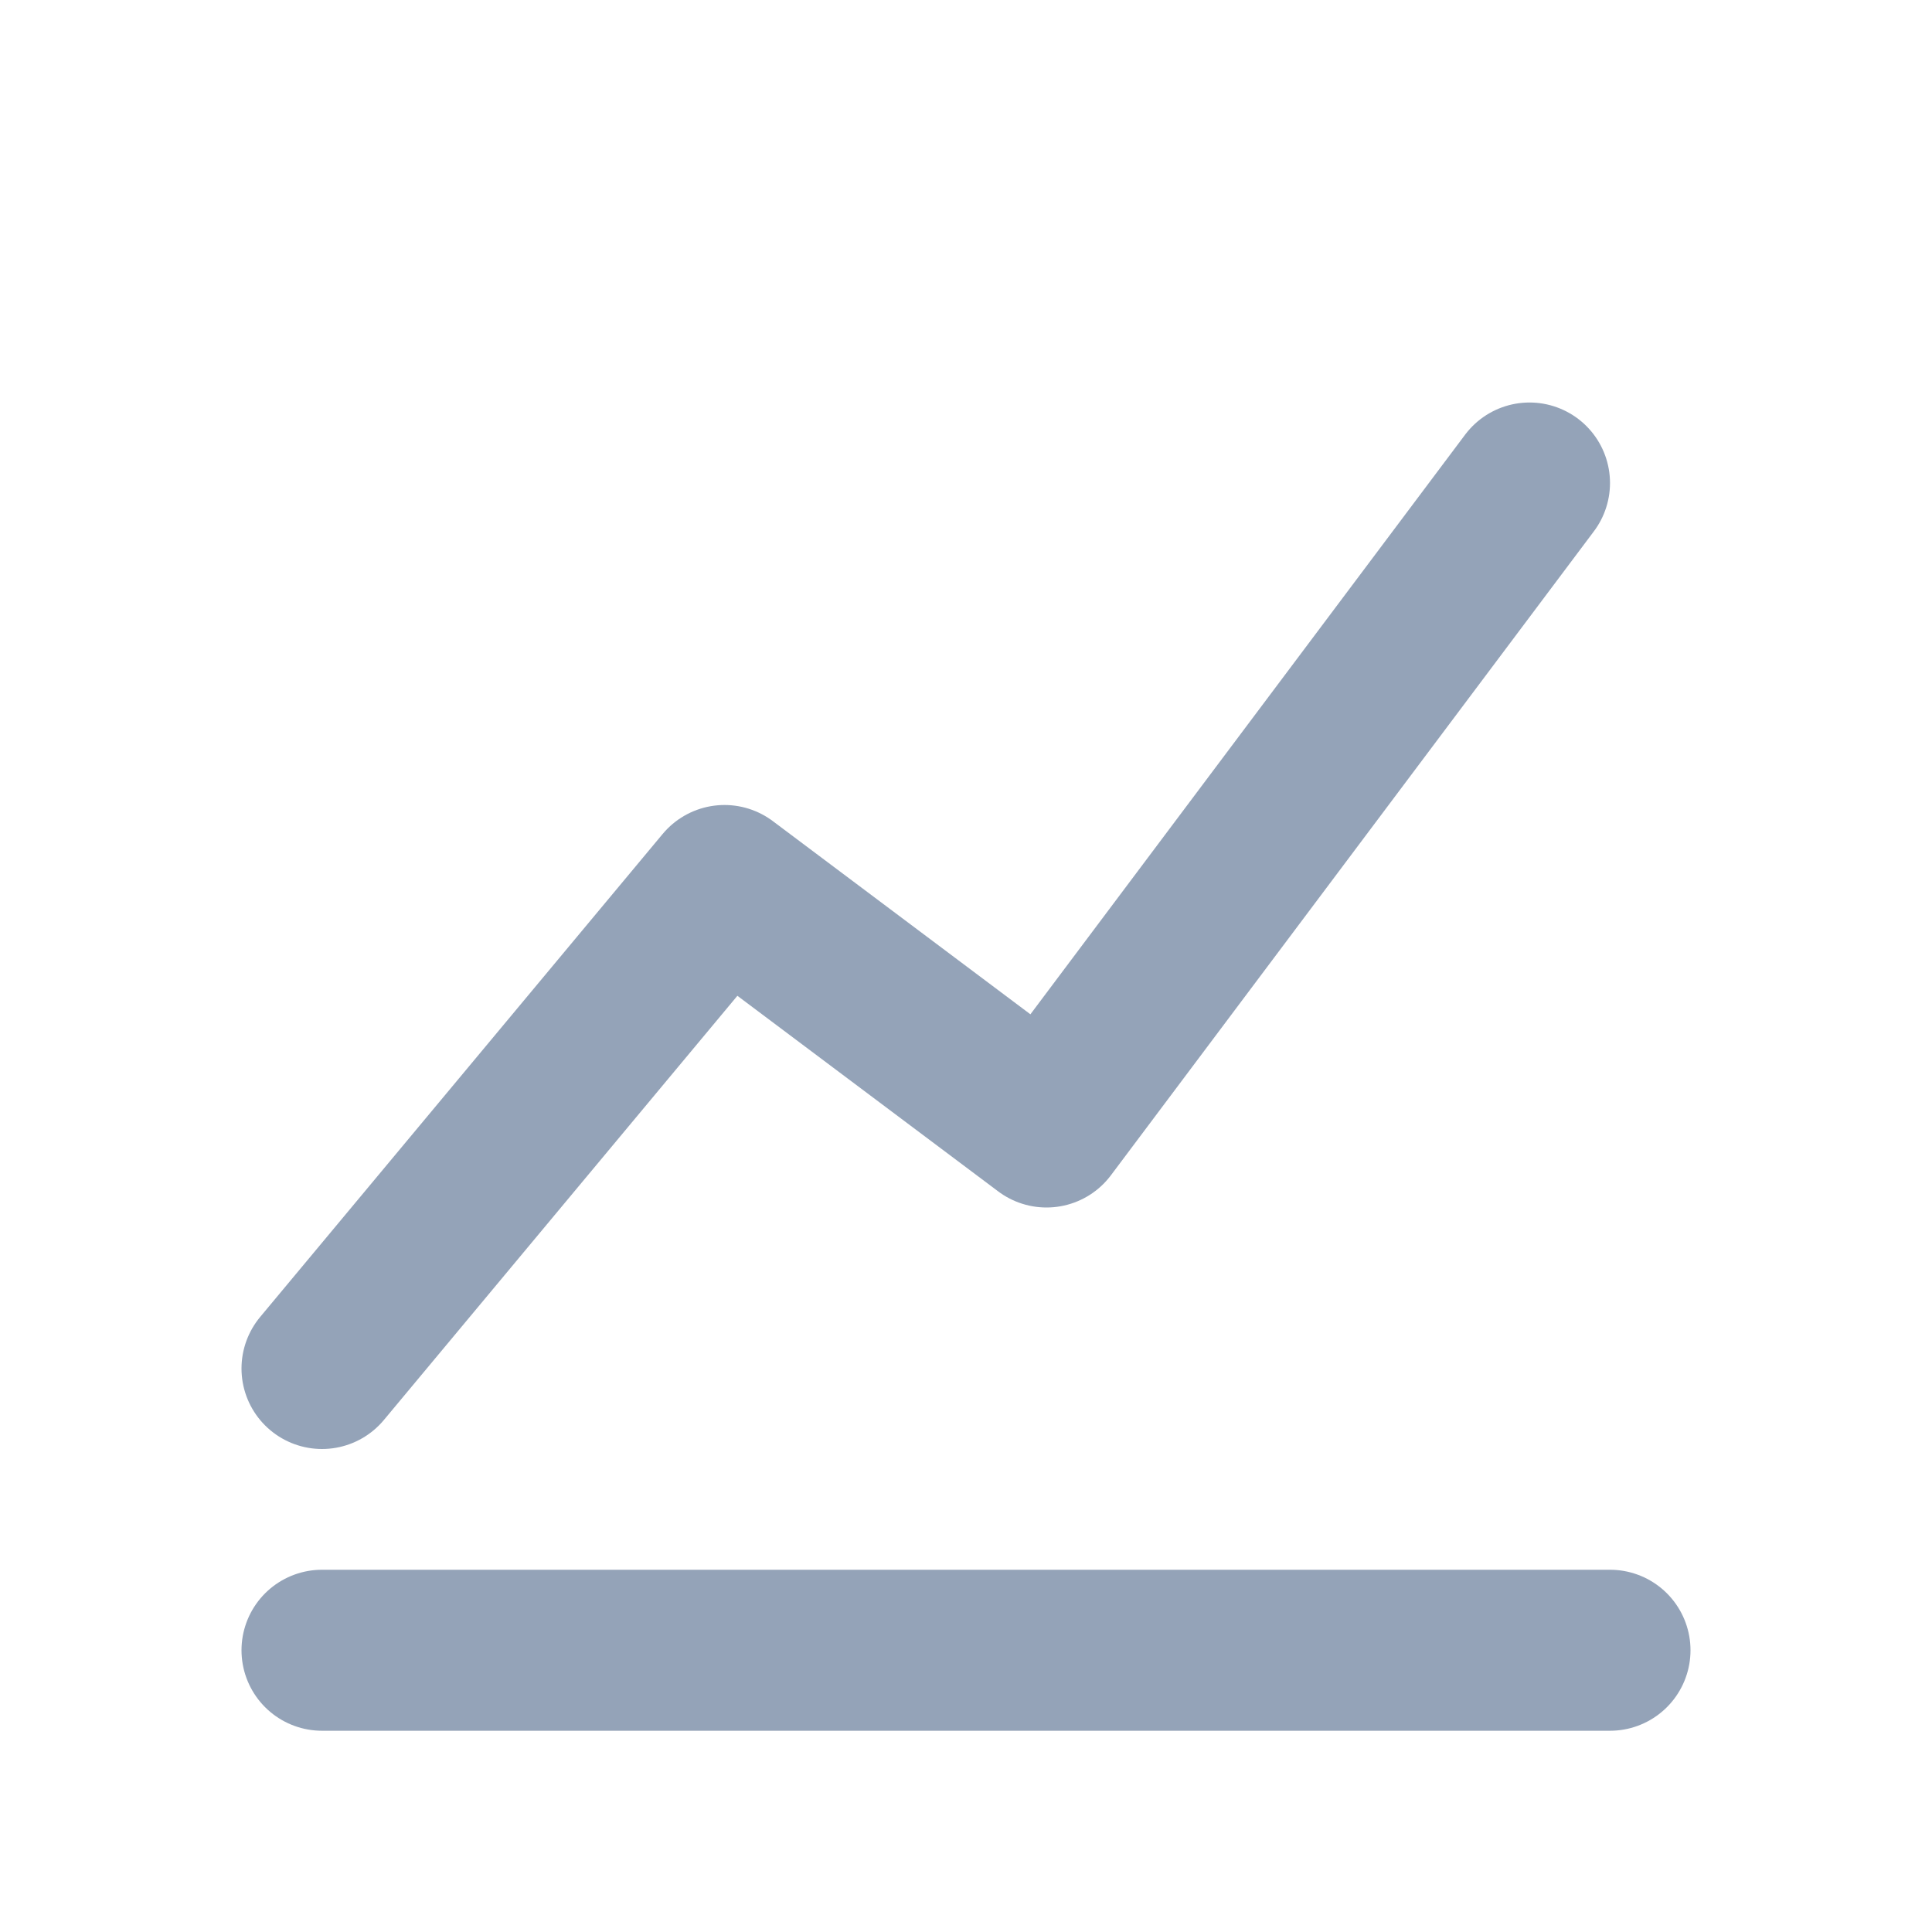
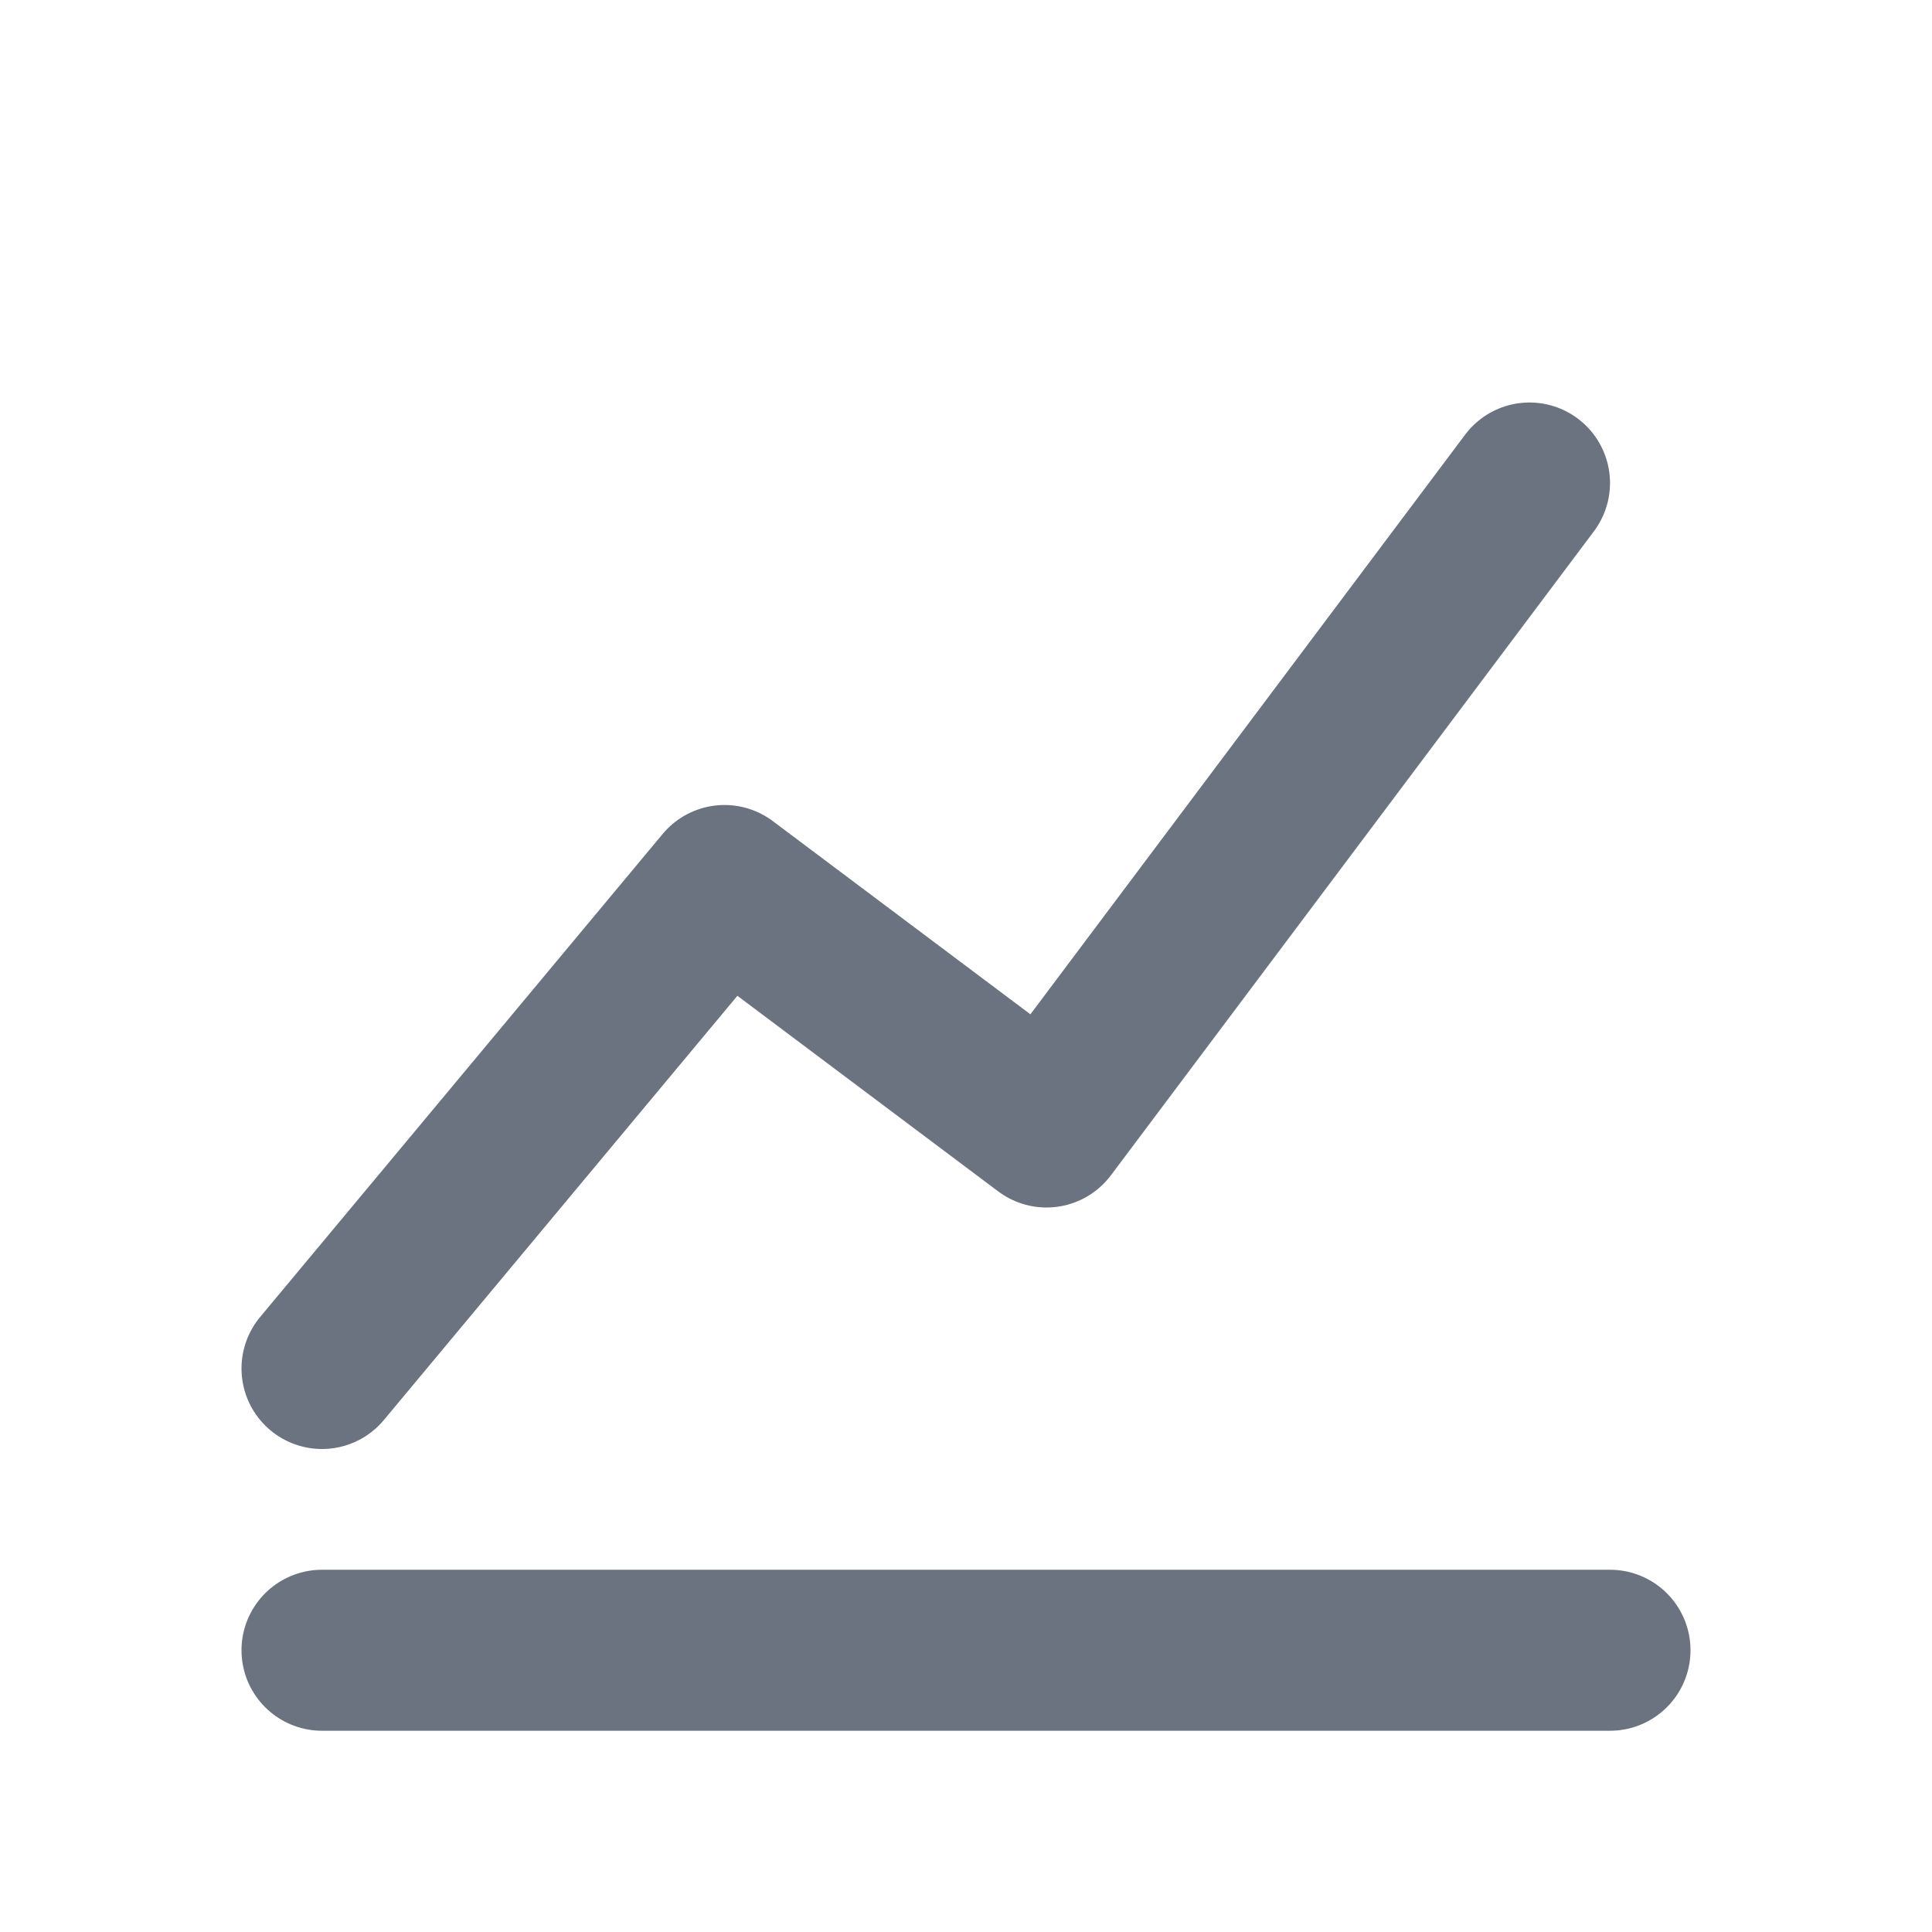
- <svg xmlns="http://www.w3.org/2000/svg" viewBox="0 0 24 24" width="24" height="24" fill="none" stroke="#94A3B8" stroke-width="2" stroke-linecap="round" stroke-linejoin="round">
+ <svg xmlns="http://www.w3.org/2000/svg" viewBox="0 0 24 24" width="24" height="24" fill="none" stroke="#6B7280" stroke-width="2" stroke-linecap="round" stroke-linejoin="round">
  <path d="M4 17l5-6 4 3 6-8" />
  <path d="M4 20.5h16" />
</svg>
